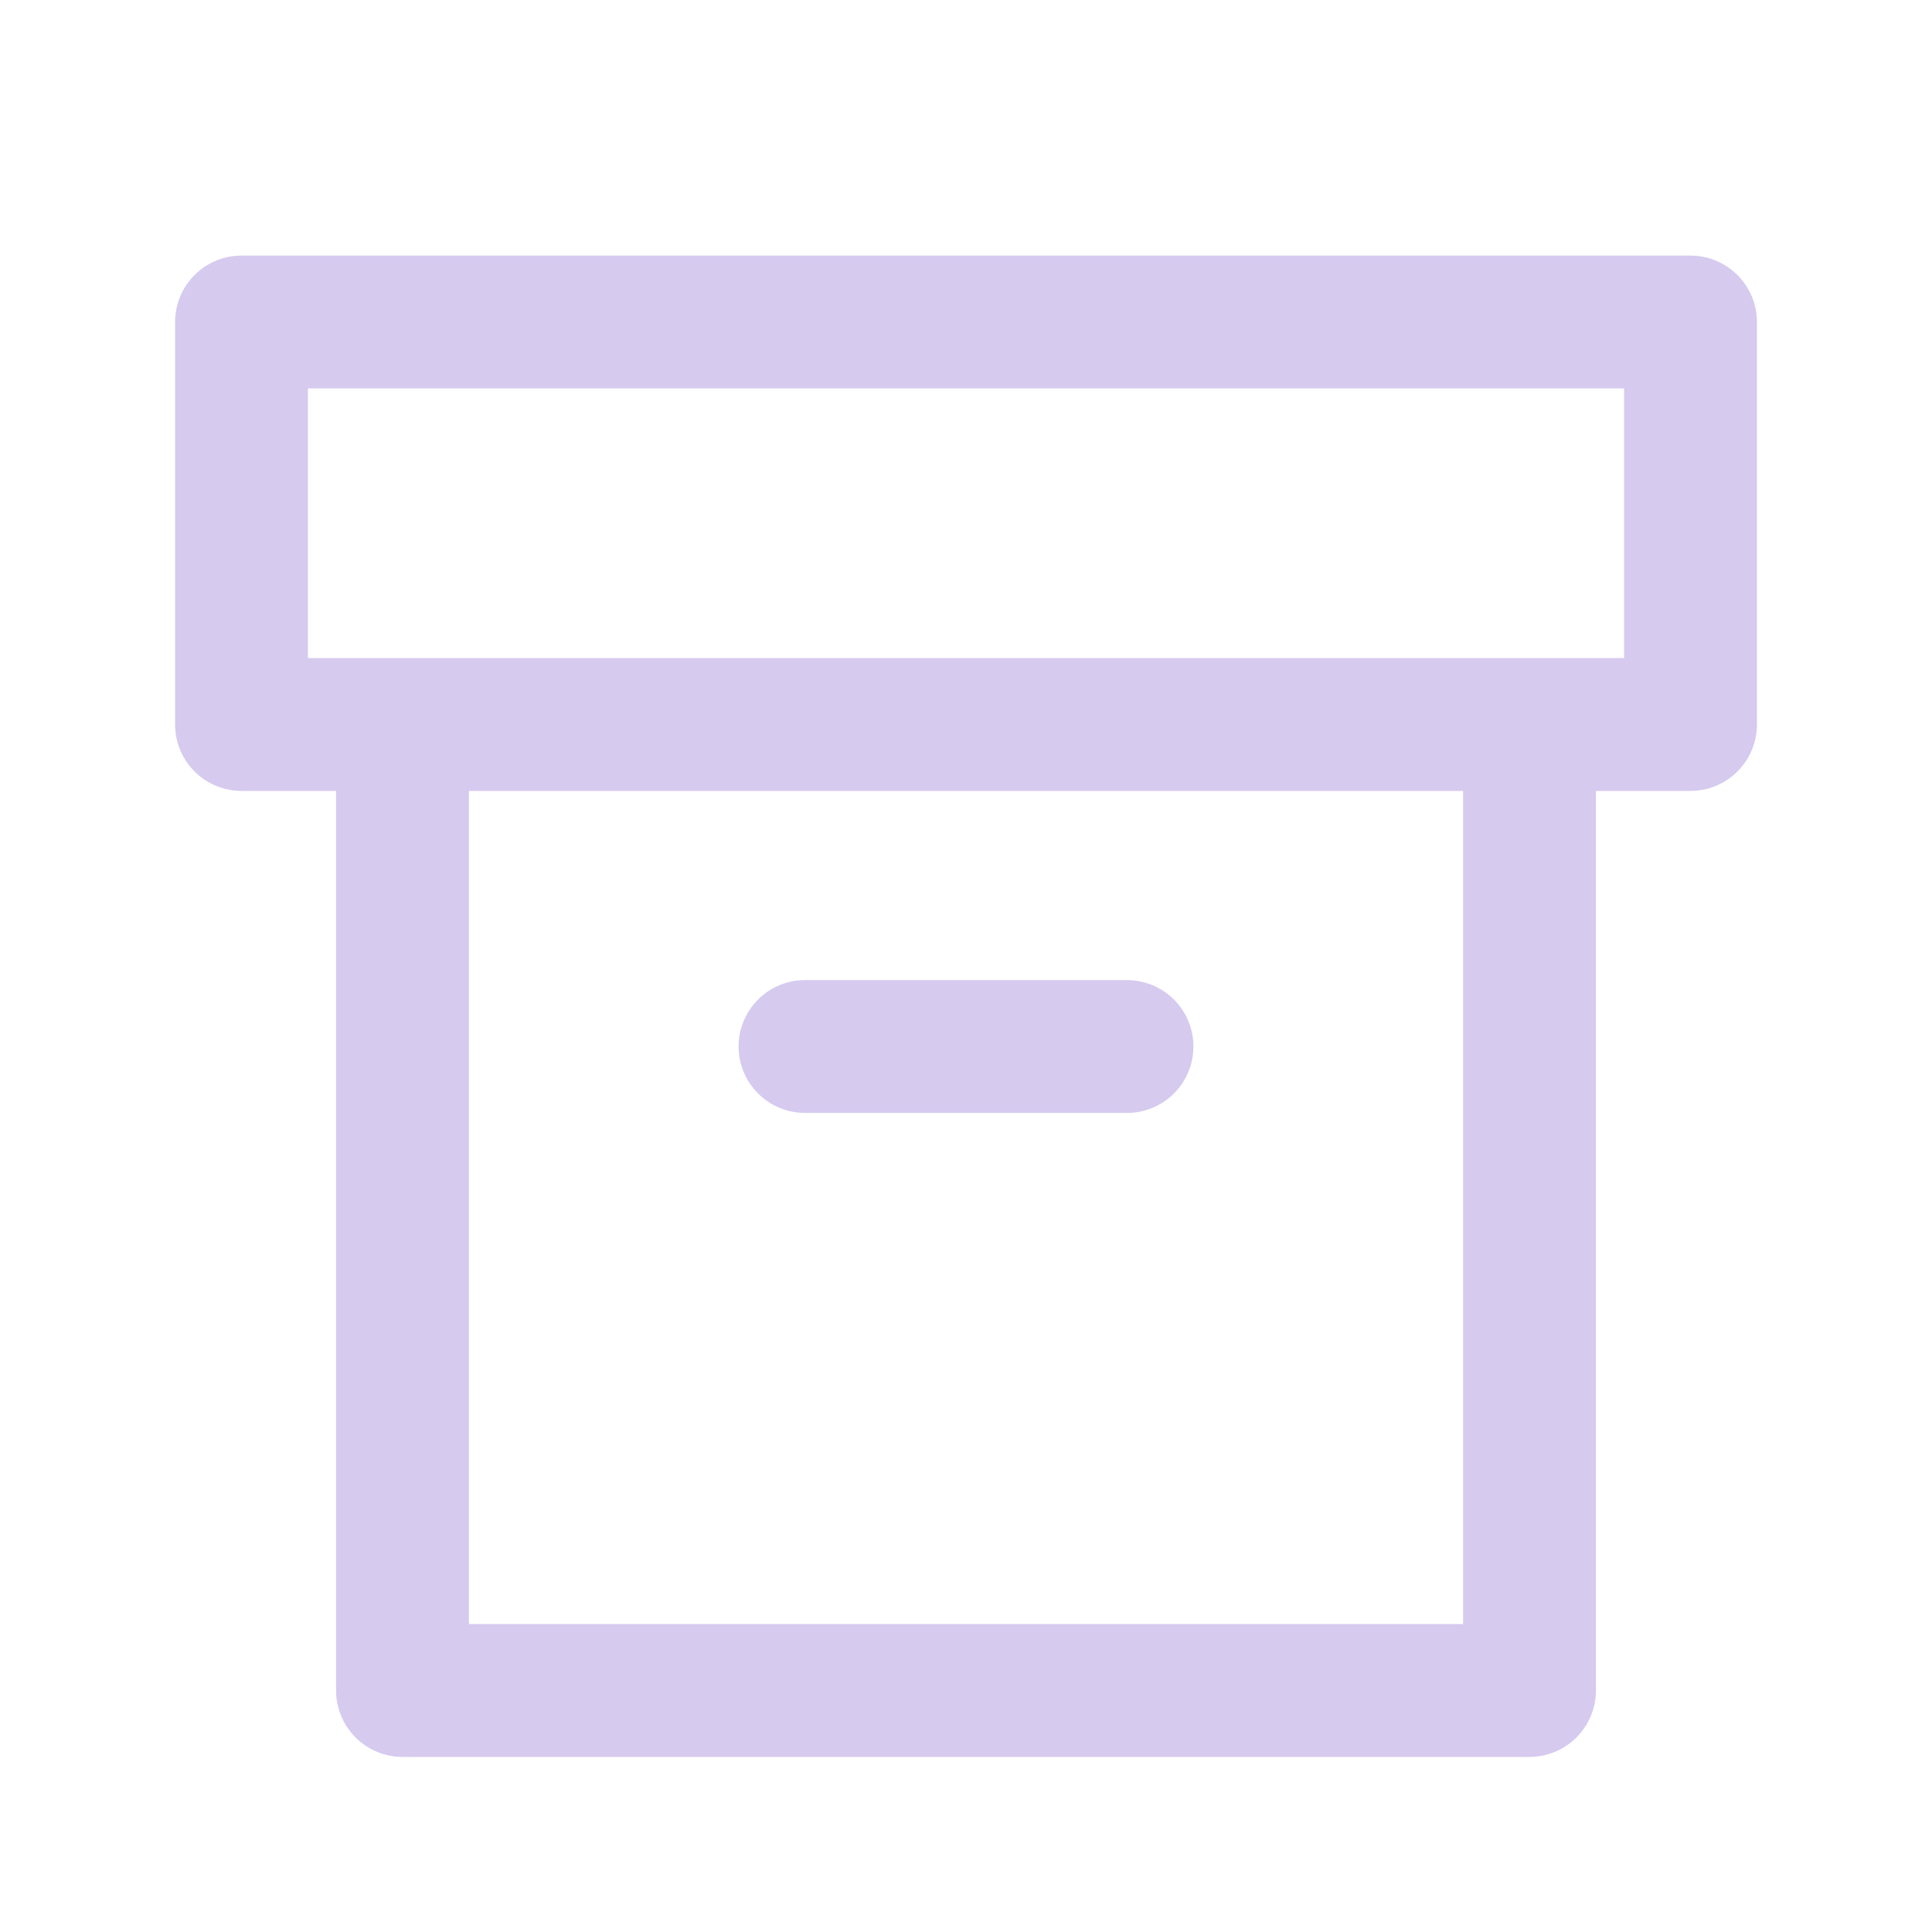
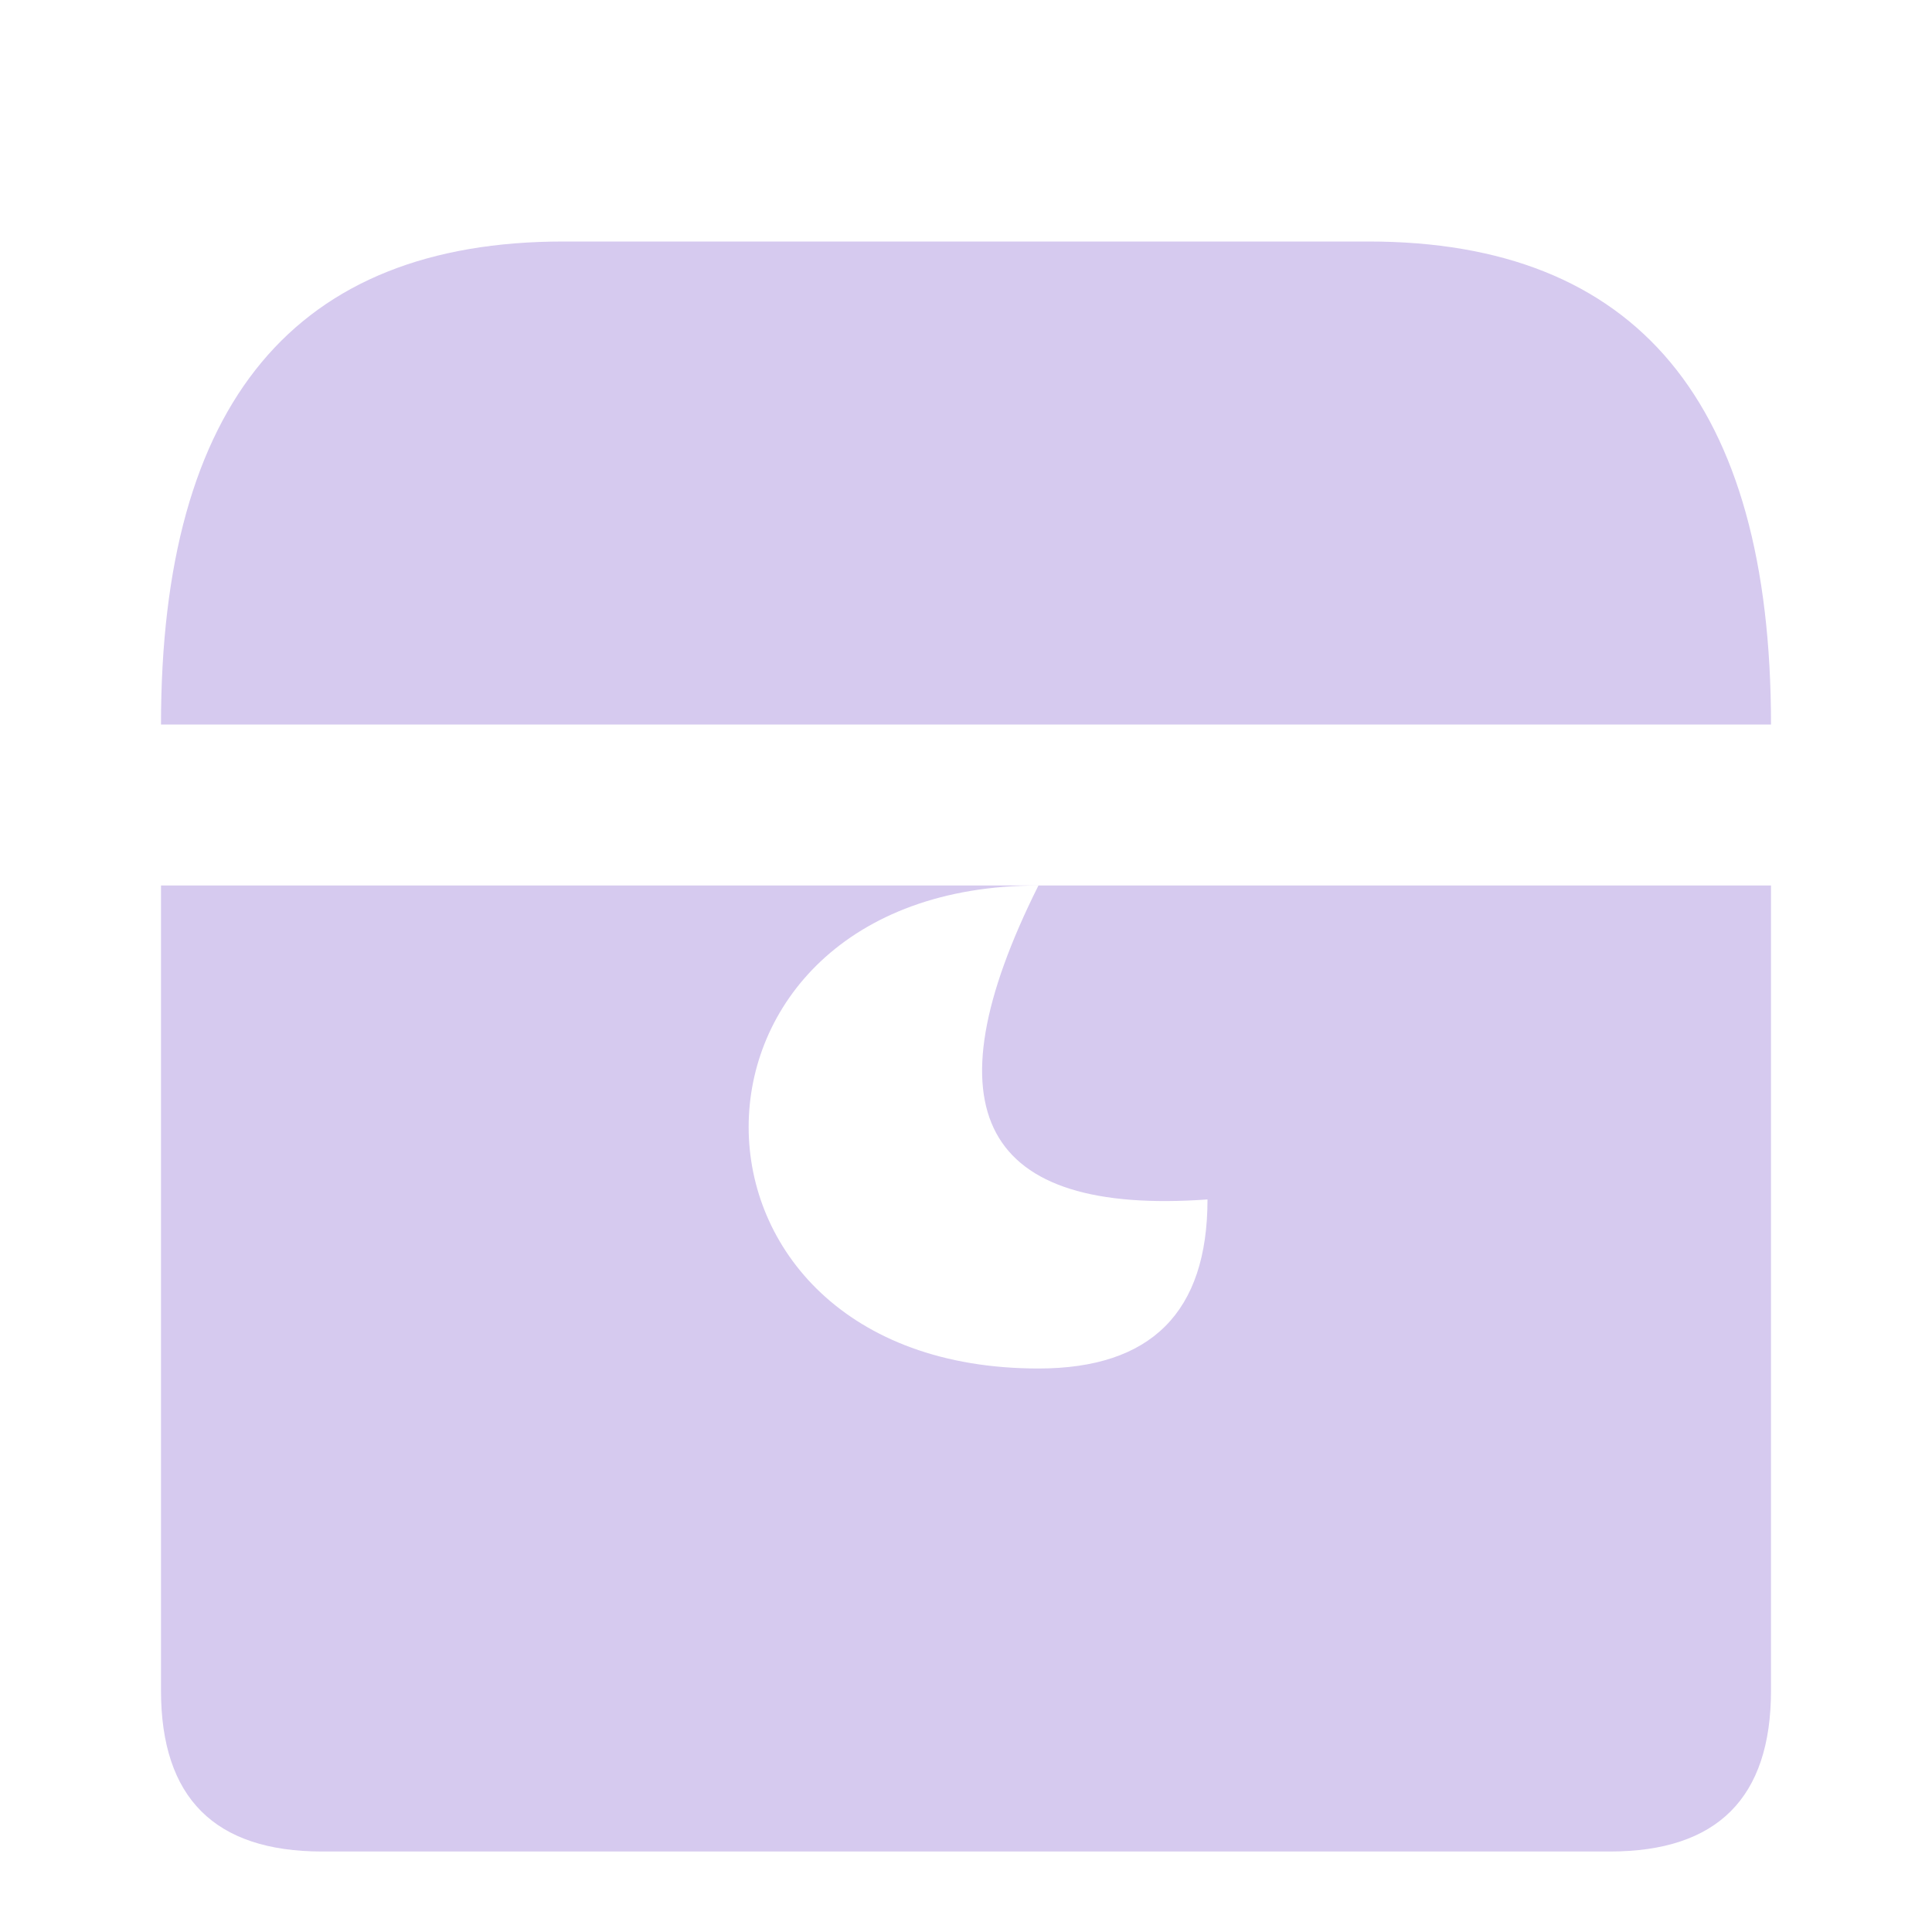
- <svg xmlns="http://www.w3.org/2000/svg" viewBox="0 0 24 24" fill="none" stroke="#d6caef" stroke-width="1.65" stroke-linecap="round" stroke-linejoin="round">
-   <path d="M3 4h18v5H3zM5 9v12h14V9M10 13h4" />
+ <svg xmlns="http://www.w3.org/2000/svg" viewBox="0 0 24 24">
+   <path fill="#d6caef" fill-rule="evenodd" d="M2 9q0-6 5-6h10q5 0 5 6zM2 11h20v10q0 2-2 2H4q-2 0-2-2zM12.9 11C8.1 11 8.1 17 12.9 17Q15 17 15 14.9Q10.8 15.2 12.9 11z" />
+   <path fill="none" stroke="#d6caef" stroke-width="2" stroke-linecap="round" stroke-linejoin="round" d="" />
+   <path fill="none" stroke="#82cbd2" stroke-width="2" stroke-linecap="round" d="" />
</svg>
